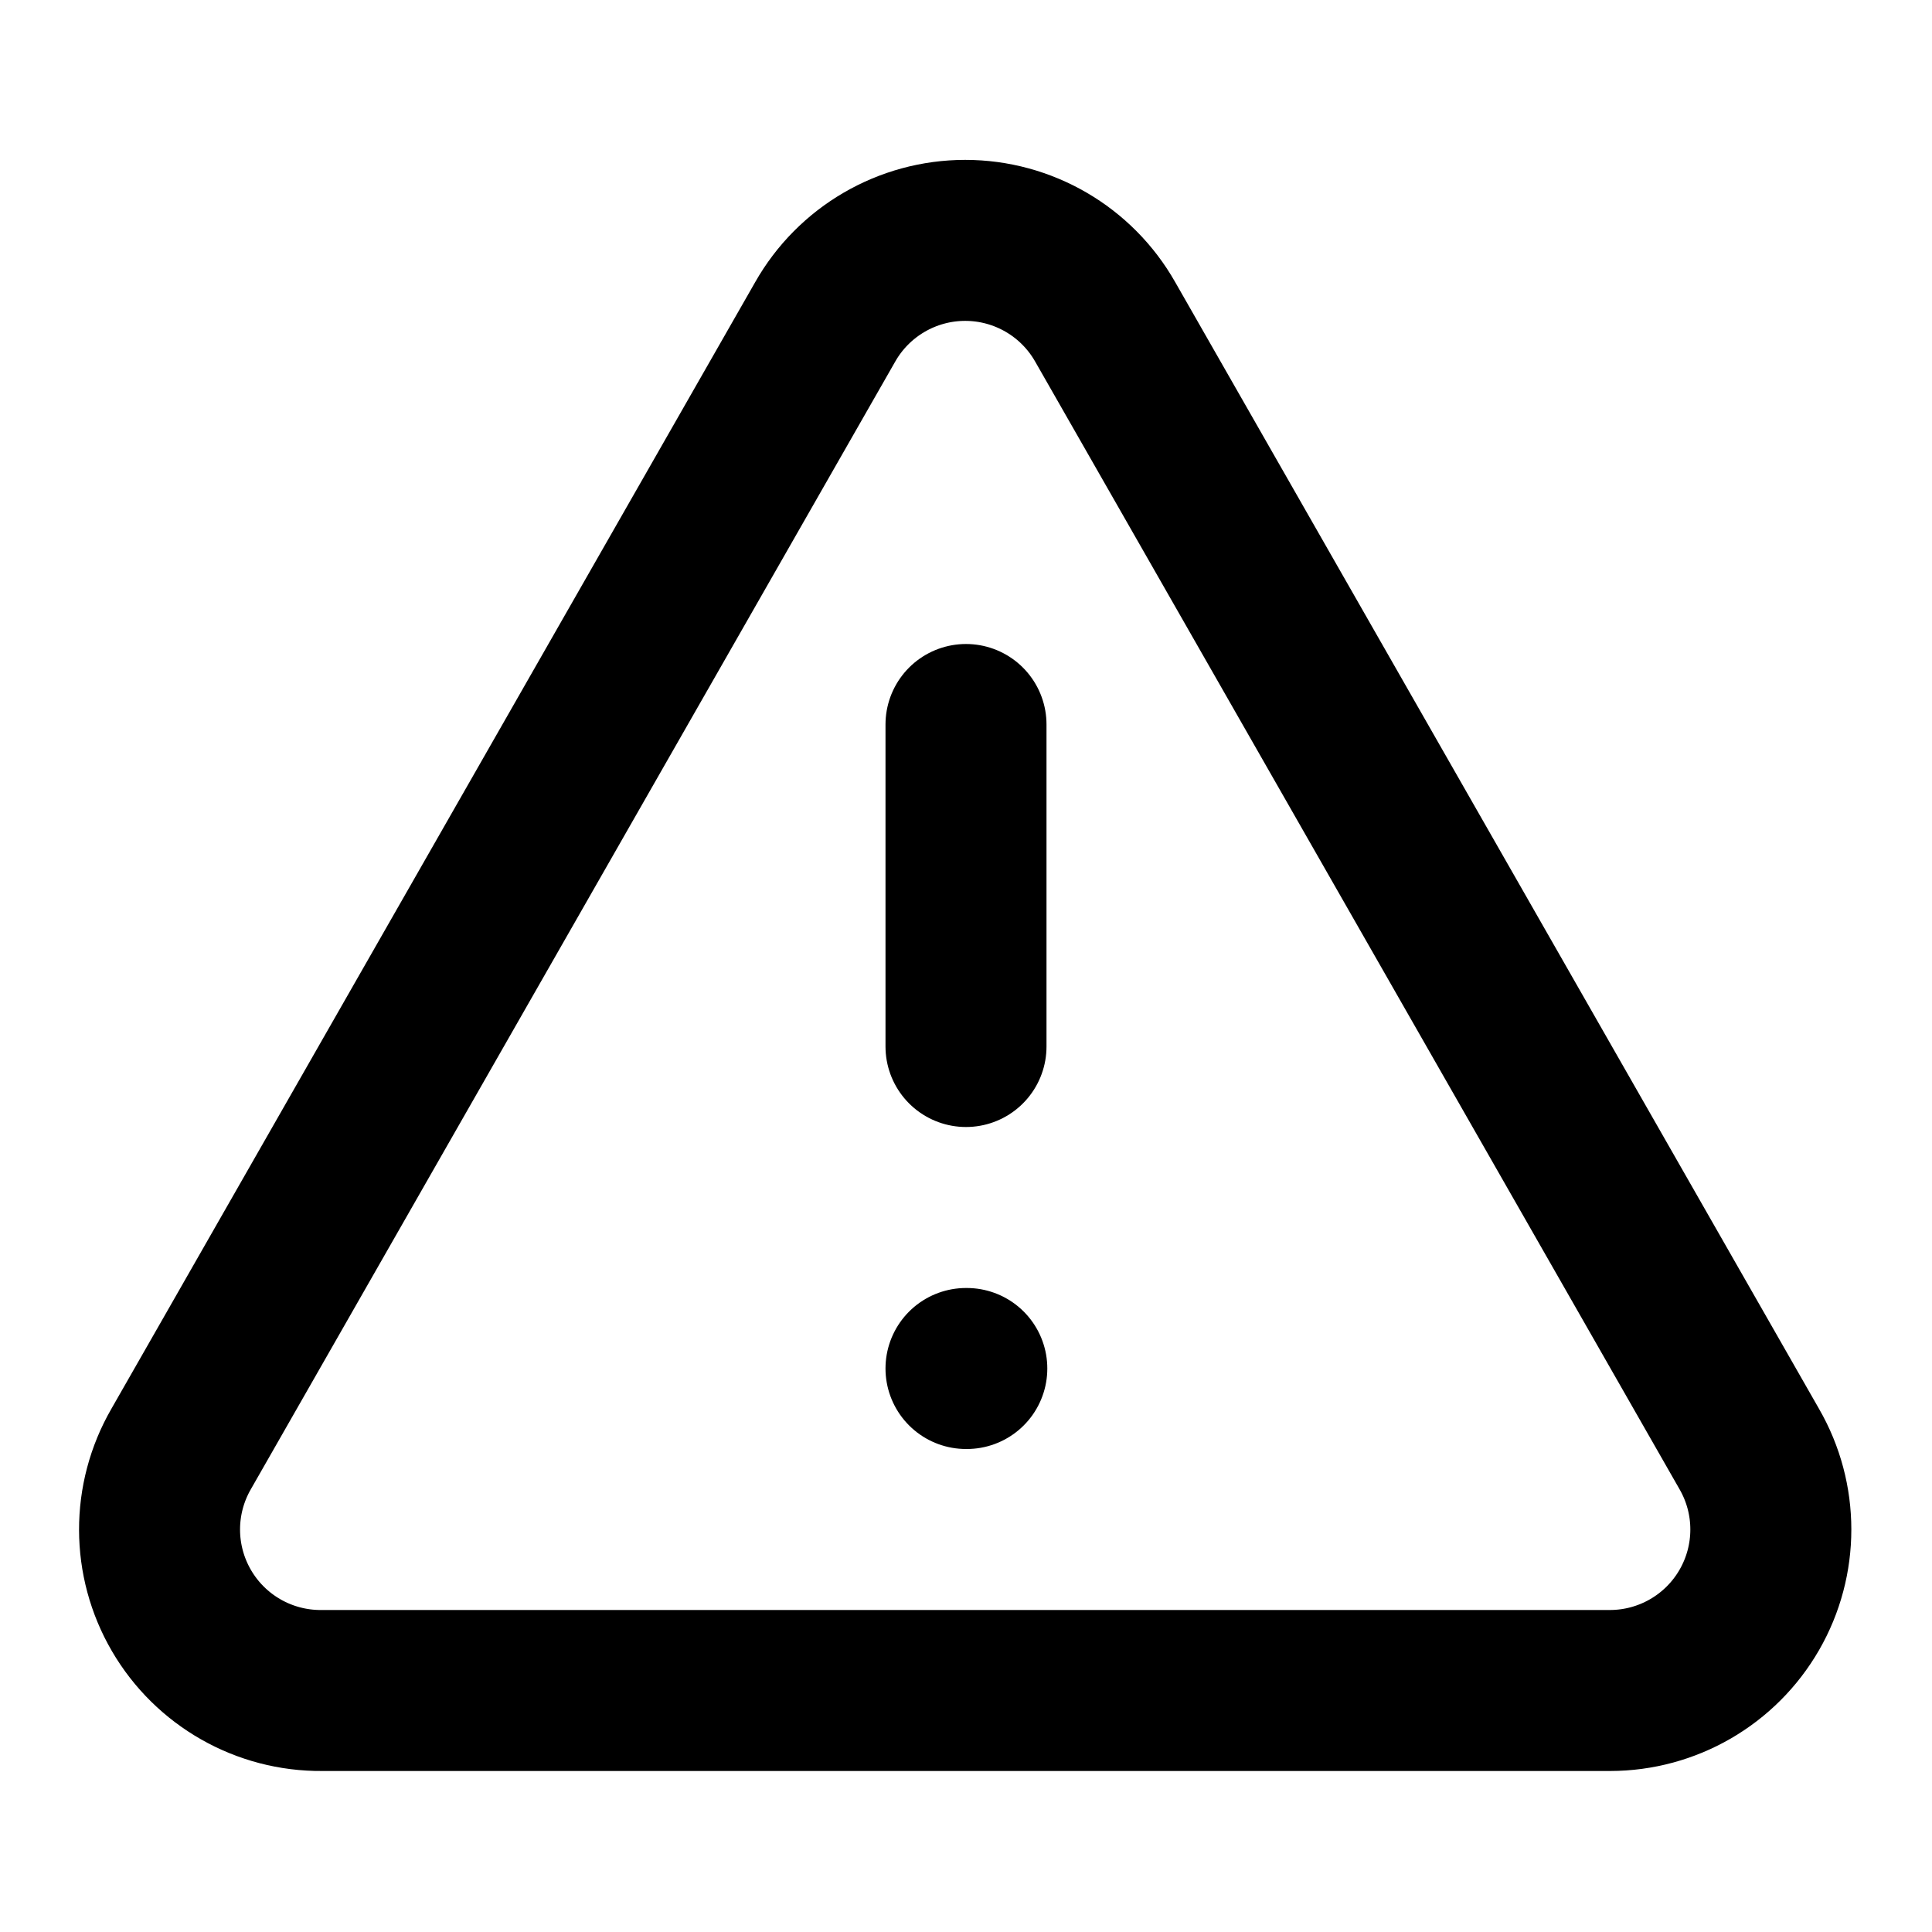
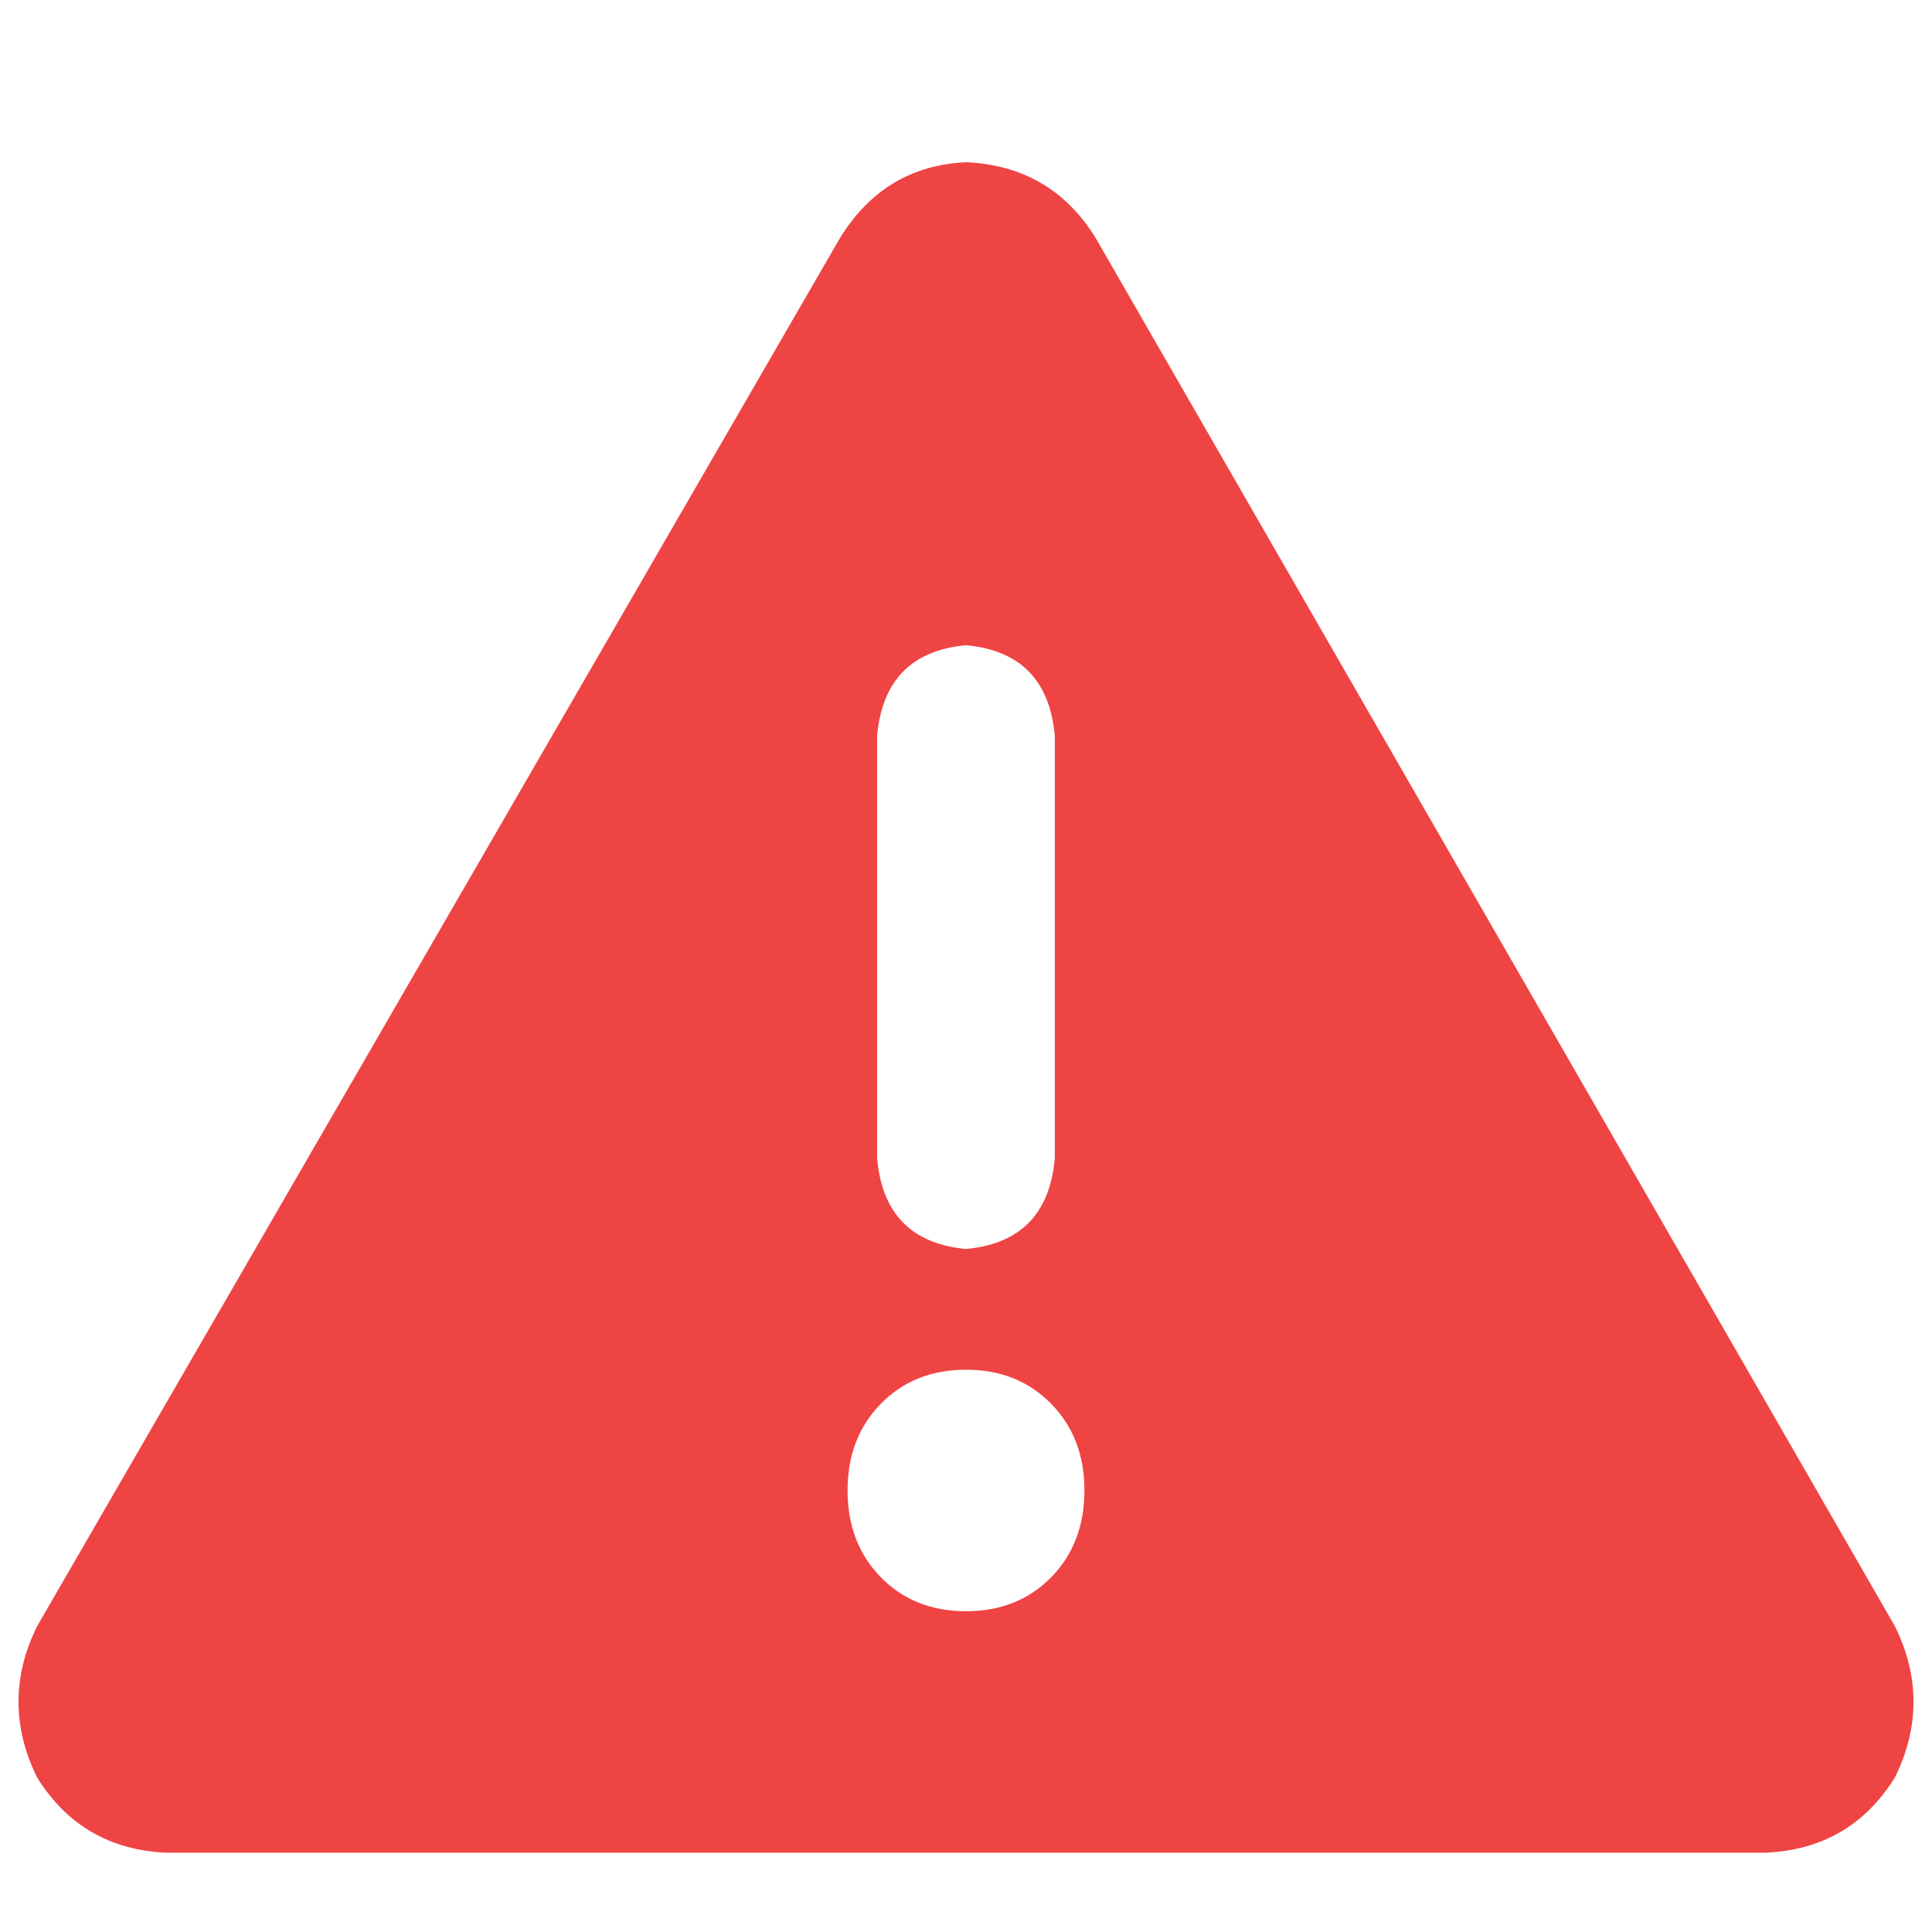
- <svg xmlns="http://www.w3.org/2000/svg" width="24" height="24" viewBox="0 0 24 24" fill="none" stroke="currentColor" stroke-width="2" stroke-linecap="round" stroke-linejoin="round" class="lucide lucide-triangle-alert">
-   <path d="m21.73 18-8-14a2 2 0 0 0-3.48 0l-8 14A2 2 0 0 0 4 21h16a2 2 0 0 0 1.73-3" />
-   <path d="M12 9v4" />
-   <path d="M12 17h.01" />
+ <svg xmlns="http://www.w3.org/2000/svg" fill="none" version="1.1" width="20" height="20" viewBox="0 0 20 20">
+   <defs>
+     <clipPath id="master_svg0_65_0631">
+       <rect x="0" y="0" width="20" height="20" rx="0" />
+     </clipPath>
+   </defs>
+   <g clip-path="url(#master_svg0_65_0631)">
+     <g transform="matrix(1,0,0,-1,0,38.35937)">
+       <g>
+         <path d="M10,36.68Q10.881,36.641,11.341,35.898L19.617,21.523Q20,20.742,19.617,19.961Q19.157,19.219,18.276,19.18L1.724,19.18Q0.843,19.219,0.383,19.961Q-0,20.742,0.383,21.523L8.697,35.898Q9.157,36.641,10,36.68ZM10,31.68Q9.157,31.602,9.08,30.742L9.08,26.367Q9.157,25.508,10,25.43Q10.843,25.508,10.919,26.367L10.919,30.742Q10.843,31.602,10,31.68ZM11.226,22.93Q11.226,23.477,10.881,23.828Q10.536,24.18,10,24.18Q9.463,24.18,9.119,23.828Q8.774,23.477,8.774,22.93Q8.774,22.383,9.119,22.031Q9.463,21.68,10,21.68Q10.536,21.68,10.881,22.031Q11.226,22.383,11.226,22.93Z" fill="#EF4444" fill-opacity="1" style="mix-blend-mode:passthrough" />
+       </g>
+     </g>
+   </g>
</svg>
